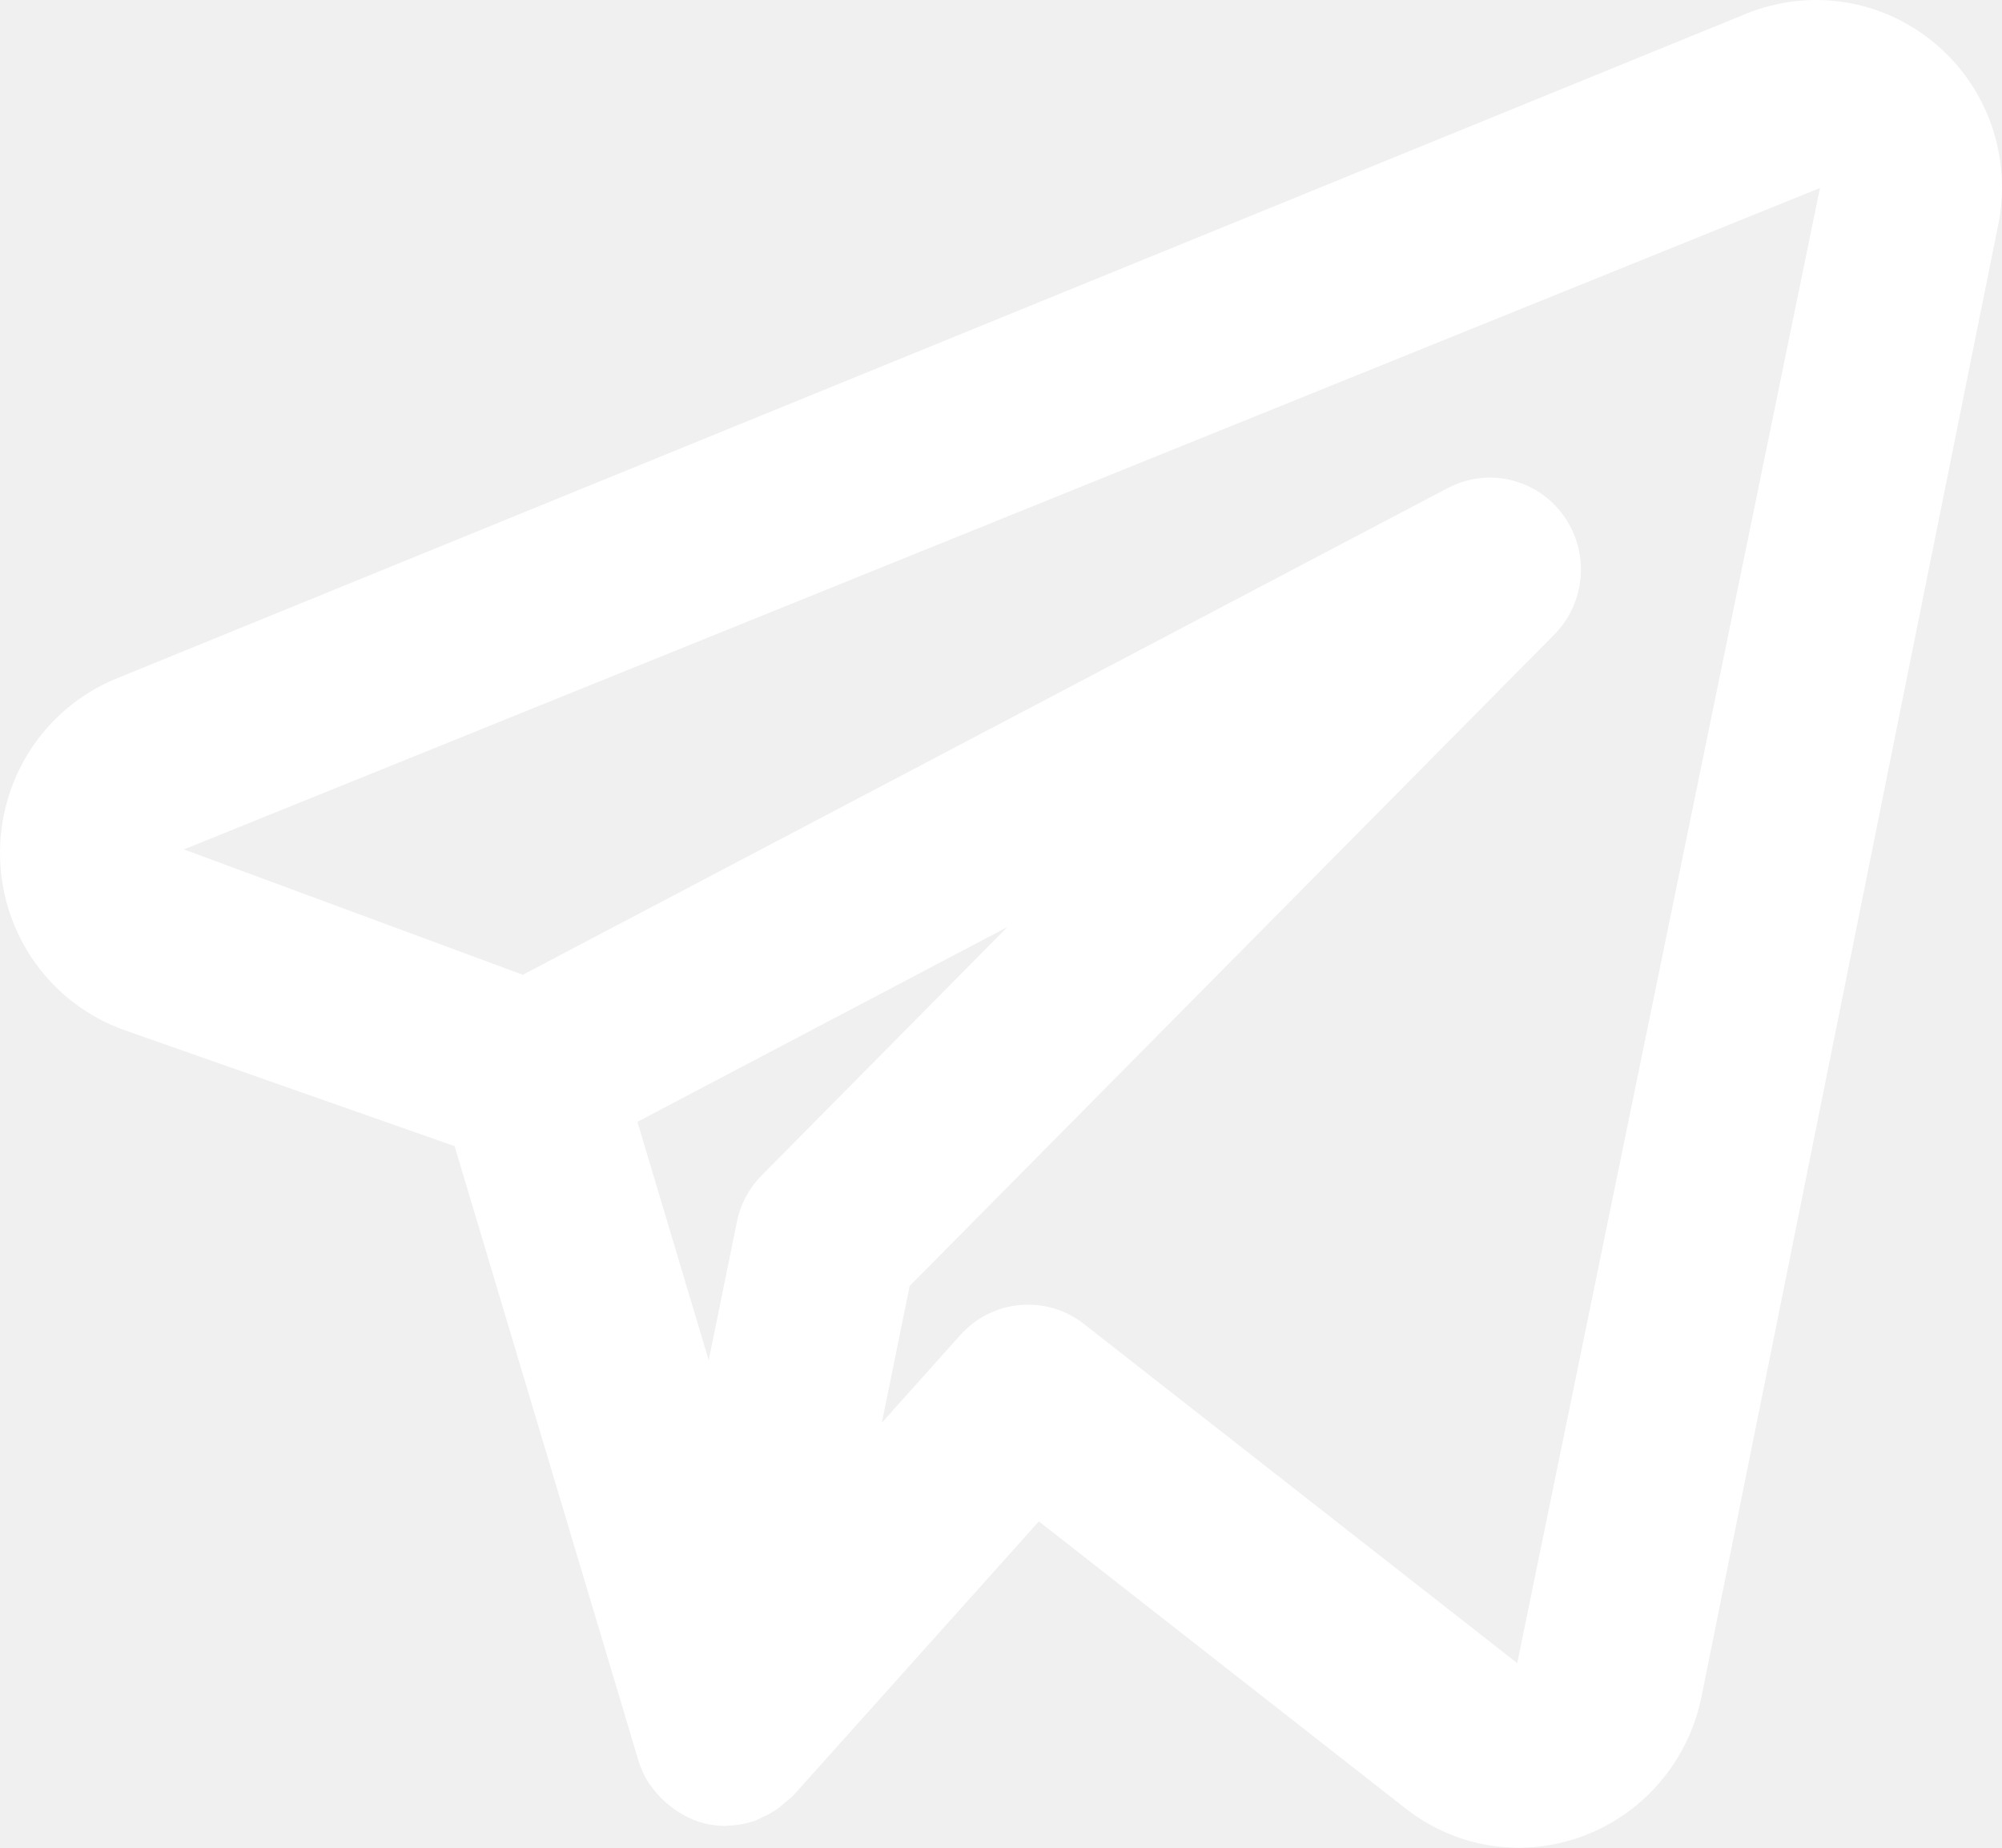
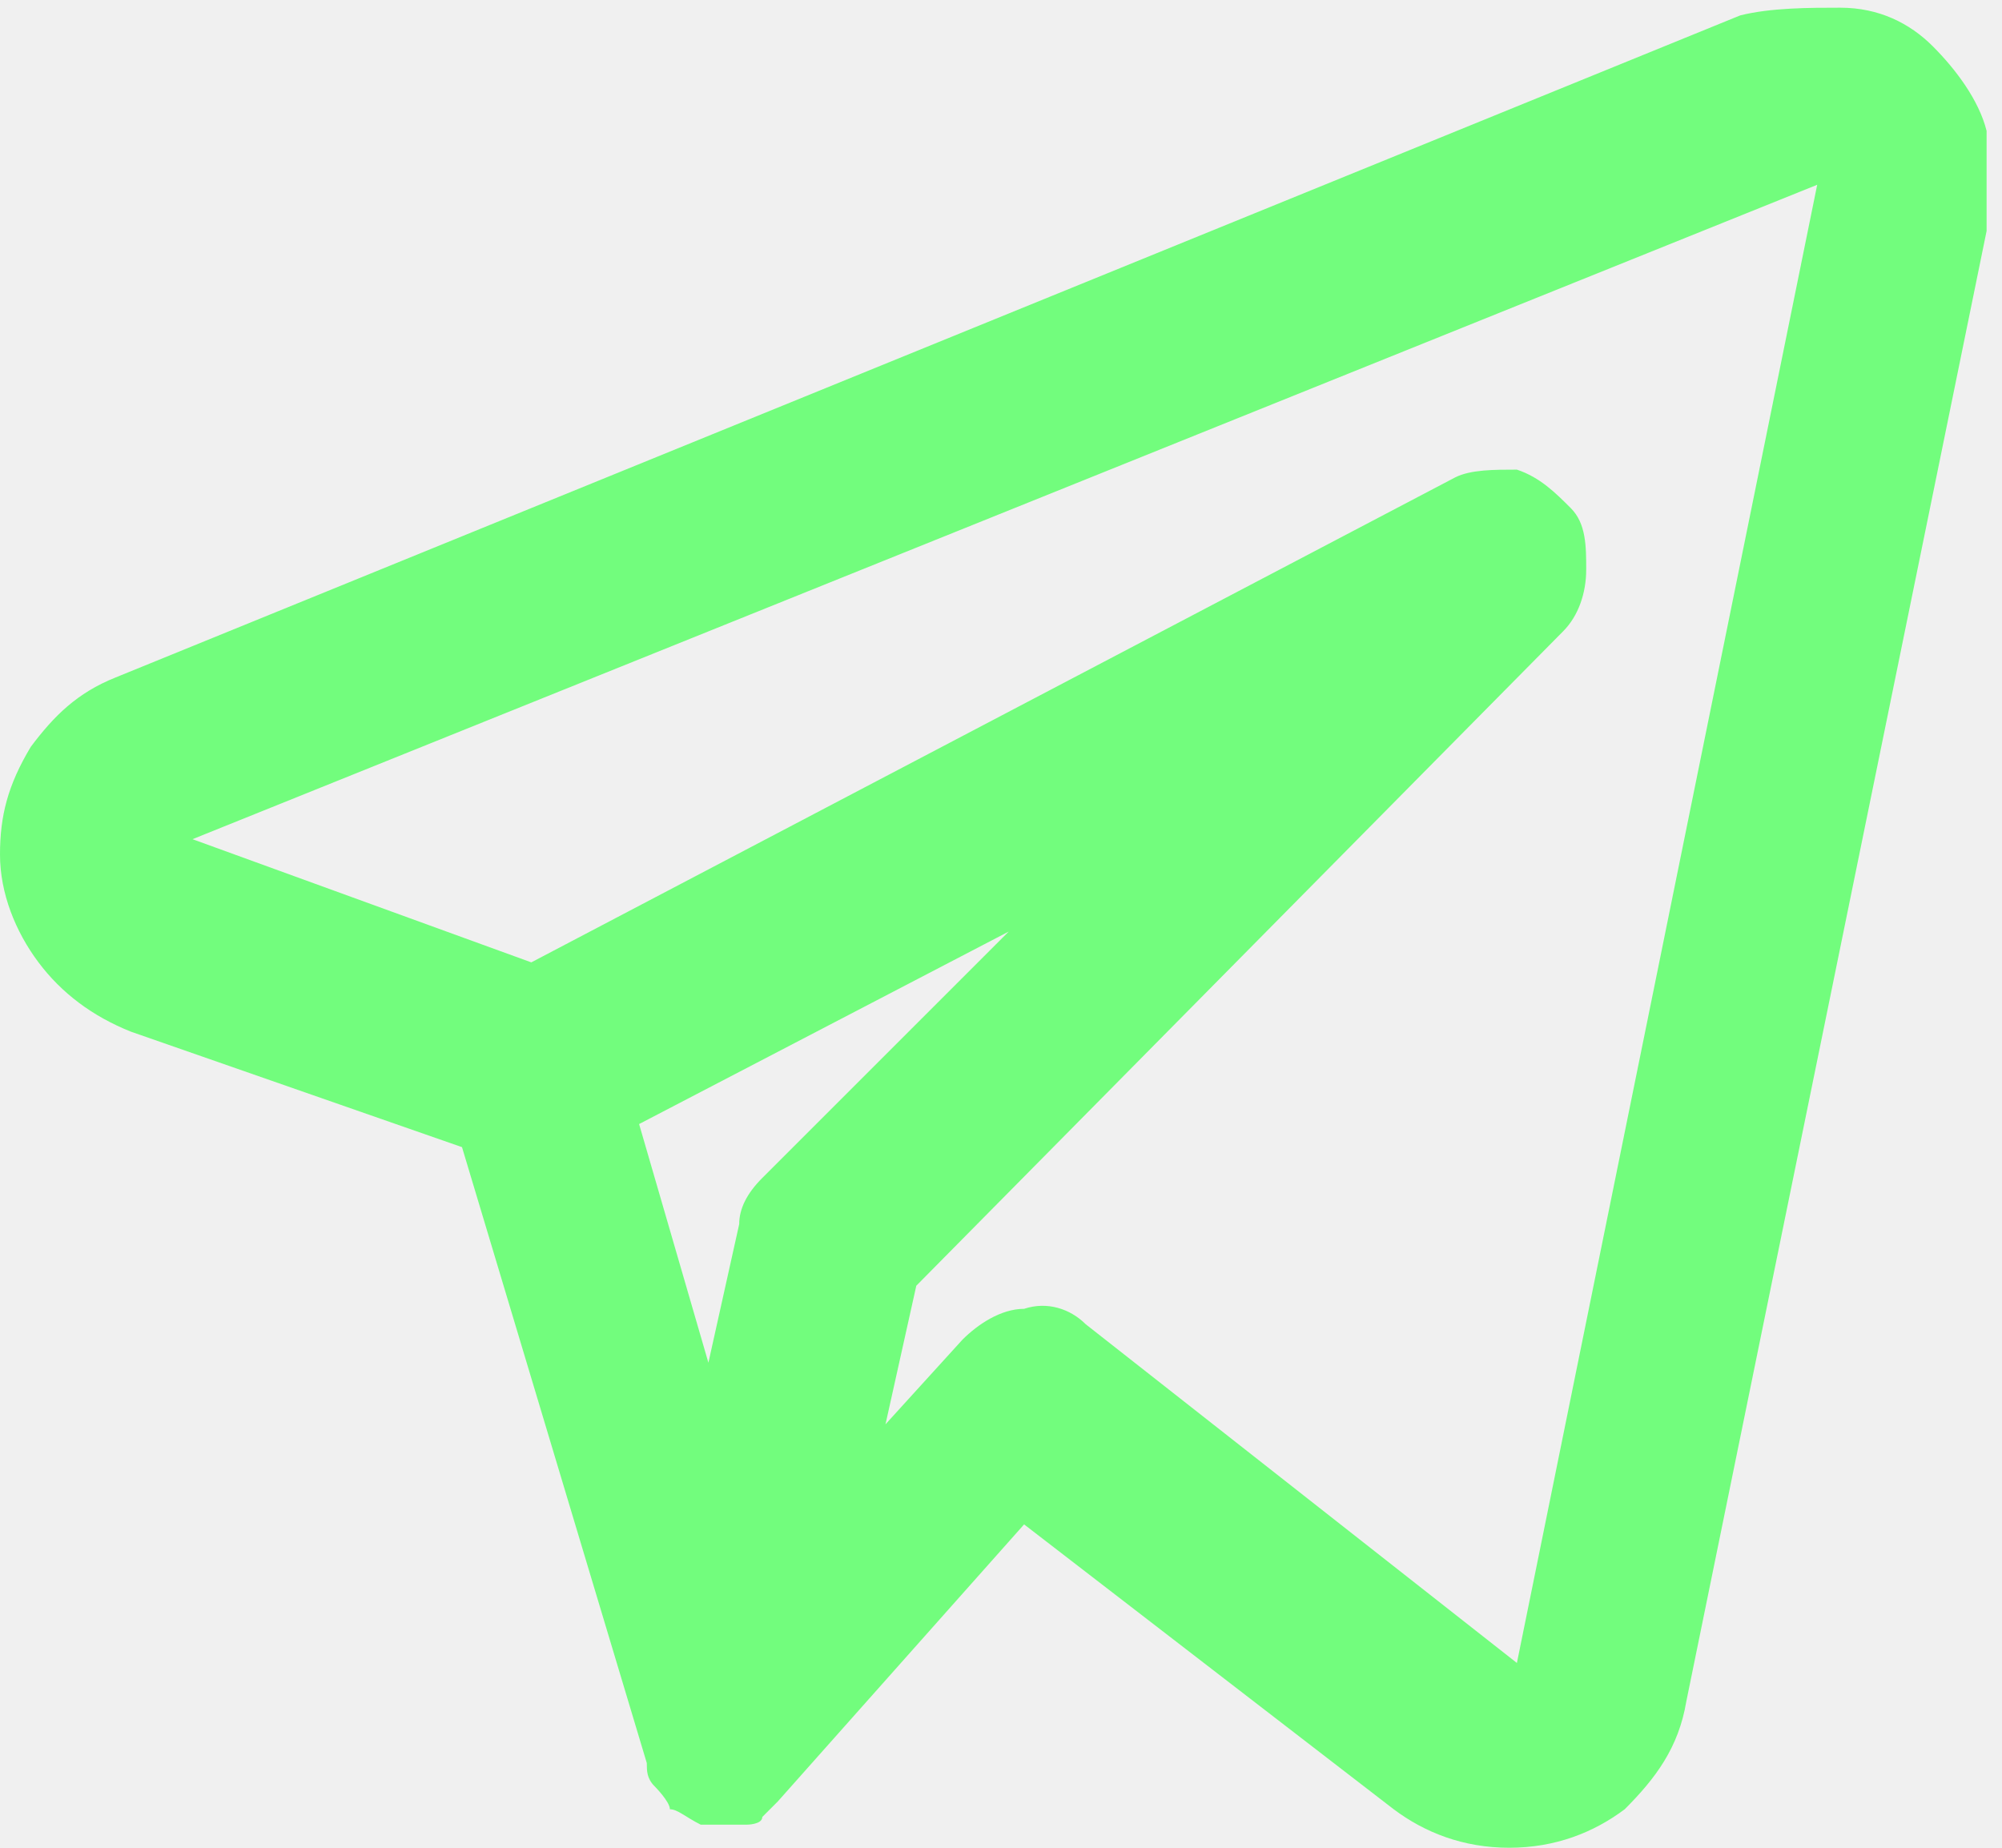
- <svg xmlns="http://www.w3.org/2000/svg" width="26" height="24" viewBox="0 0 26 24" fill="none">
-   <path d="M25.132 0.566C24.795 0.283 24.389 0.097 23.957 0.029C23.524 -0.039 23.081 0.013 22.676 0.179L1.496 8.82C1.043 9.009 0.657 9.332 0.39 9.747C0.123 10.162 -0.012 10.649 0.001 11.144C0.014 11.639 0.176 12.118 0.465 12.517C0.754 12.917 1.157 13.218 1.619 13.381L5.904 14.887L8.291 22.867C8.324 22.974 8.371 23.076 8.431 23.169C8.441 23.183 8.453 23.194 8.463 23.208C8.533 23.306 8.617 23.393 8.713 23.465C8.74 23.486 8.766 23.506 8.796 23.525C8.908 23.6 9.032 23.655 9.163 23.687L9.177 23.689L9.185 23.692C9.263 23.708 9.343 23.716 9.424 23.717C9.431 23.717 9.438 23.713 9.446 23.713C9.567 23.711 9.687 23.689 9.802 23.65C9.828 23.641 9.851 23.626 9.877 23.615C9.963 23.579 10.044 23.533 10.119 23.478C10.178 23.427 10.239 23.376 10.299 23.325L13.492 19.761L18.255 23.49C18.674 23.82 19.191 24 19.722 24C20.279 23.999 20.819 23.805 21.251 23.45C21.683 23.095 21.981 22.601 22.095 22.05L25.951 2.92C26.038 2.489 26.008 2.043 25.864 1.628C25.72 1.213 25.466 0.846 25.132 0.566ZM9.892 15.267C9.728 15.432 9.616 15.642 9.57 15.871L9.204 17.668L8.278 14.571L13.082 12.042L9.892 15.267ZM19.704 21.602L14.075 17.195C13.839 17.011 13.544 16.924 13.248 16.95C12.951 16.977 12.675 17.115 12.475 17.337L11.453 18.478L11.814 16.703L20.185 8.243C20.385 8.041 20.506 7.774 20.528 7.489C20.55 7.205 20.47 6.922 20.303 6.692C20.136 6.462 19.893 6.3 19.618 6.235C19.343 6.17 19.054 6.207 18.803 6.339L6.79 12.661L2.388 11.033L23.636 2.442L19.704 21.602Z" fill="white" />
+ <svg xmlns="http://www.w3.org/2000/svg" id="Layer_1" version="1.1" viewBox="0 0 26 24">
+   <defs>
+     <style>
+       .st0 {
+         fill: #72fd7d;
+       }
+     </style>
+   </defs>
+   <path class="st0" d="M25.1.6c-.3-.3-.7-.5-1.2-.5-.4,0-.9,0-1.3.1L1.5,8.8c-.5.2-.8.5-1.1.9C.1,10.2,0,10.6,0,11.1c0,.5.2,1,.5,1.4.3.4.7.7,1.2.9l4.3,1.5,2.4,8c0,.1,0,.2.1.3,0,0,0,0,0,0,0,0,.2.2.2.3,0,0,0,0,0,0,.1,0,.2.1.4.2h0s0,0,0,0c0,0,.2,0,.2,0,0,0,0,0,0,0,.1,0,.2,0,.4,0,0,0,0,0,0,0,0,0,.2,0,.2-.1,0,0,.1-.1.2-.2l3.2-3.6,4.8,3.7c.4.3.9.5,1.5.5.6,0,1.1-.2,1.5-.5.4-.4.7-.8.8-1.4l3.9-19.1c0-.4,0-.9,0-1.3-.1-.4-.4-.8-.7-1.1ZM9.9,15.3c-.2.2-.3.4-.3.6l-.4,1.8-.9-3.1,4.8-2.5-3.2,3.2ZM19.7,21.6l-5.6-4.4c-.2-.2-.5-.3-.8-.2-.3,0-.6.2-.8.4l-1,1.1.4-1.8,8.4-8.5c.2-.2.3-.5.3-.8,0-.3,0-.6-.2-.8-.2-.2-.4-.4-.7-.5-.3,0-.6,0-.8.1l-12,6.3-4.4-1.6L23.6,2.4l-3.9,19.2Z" />
</svg>
